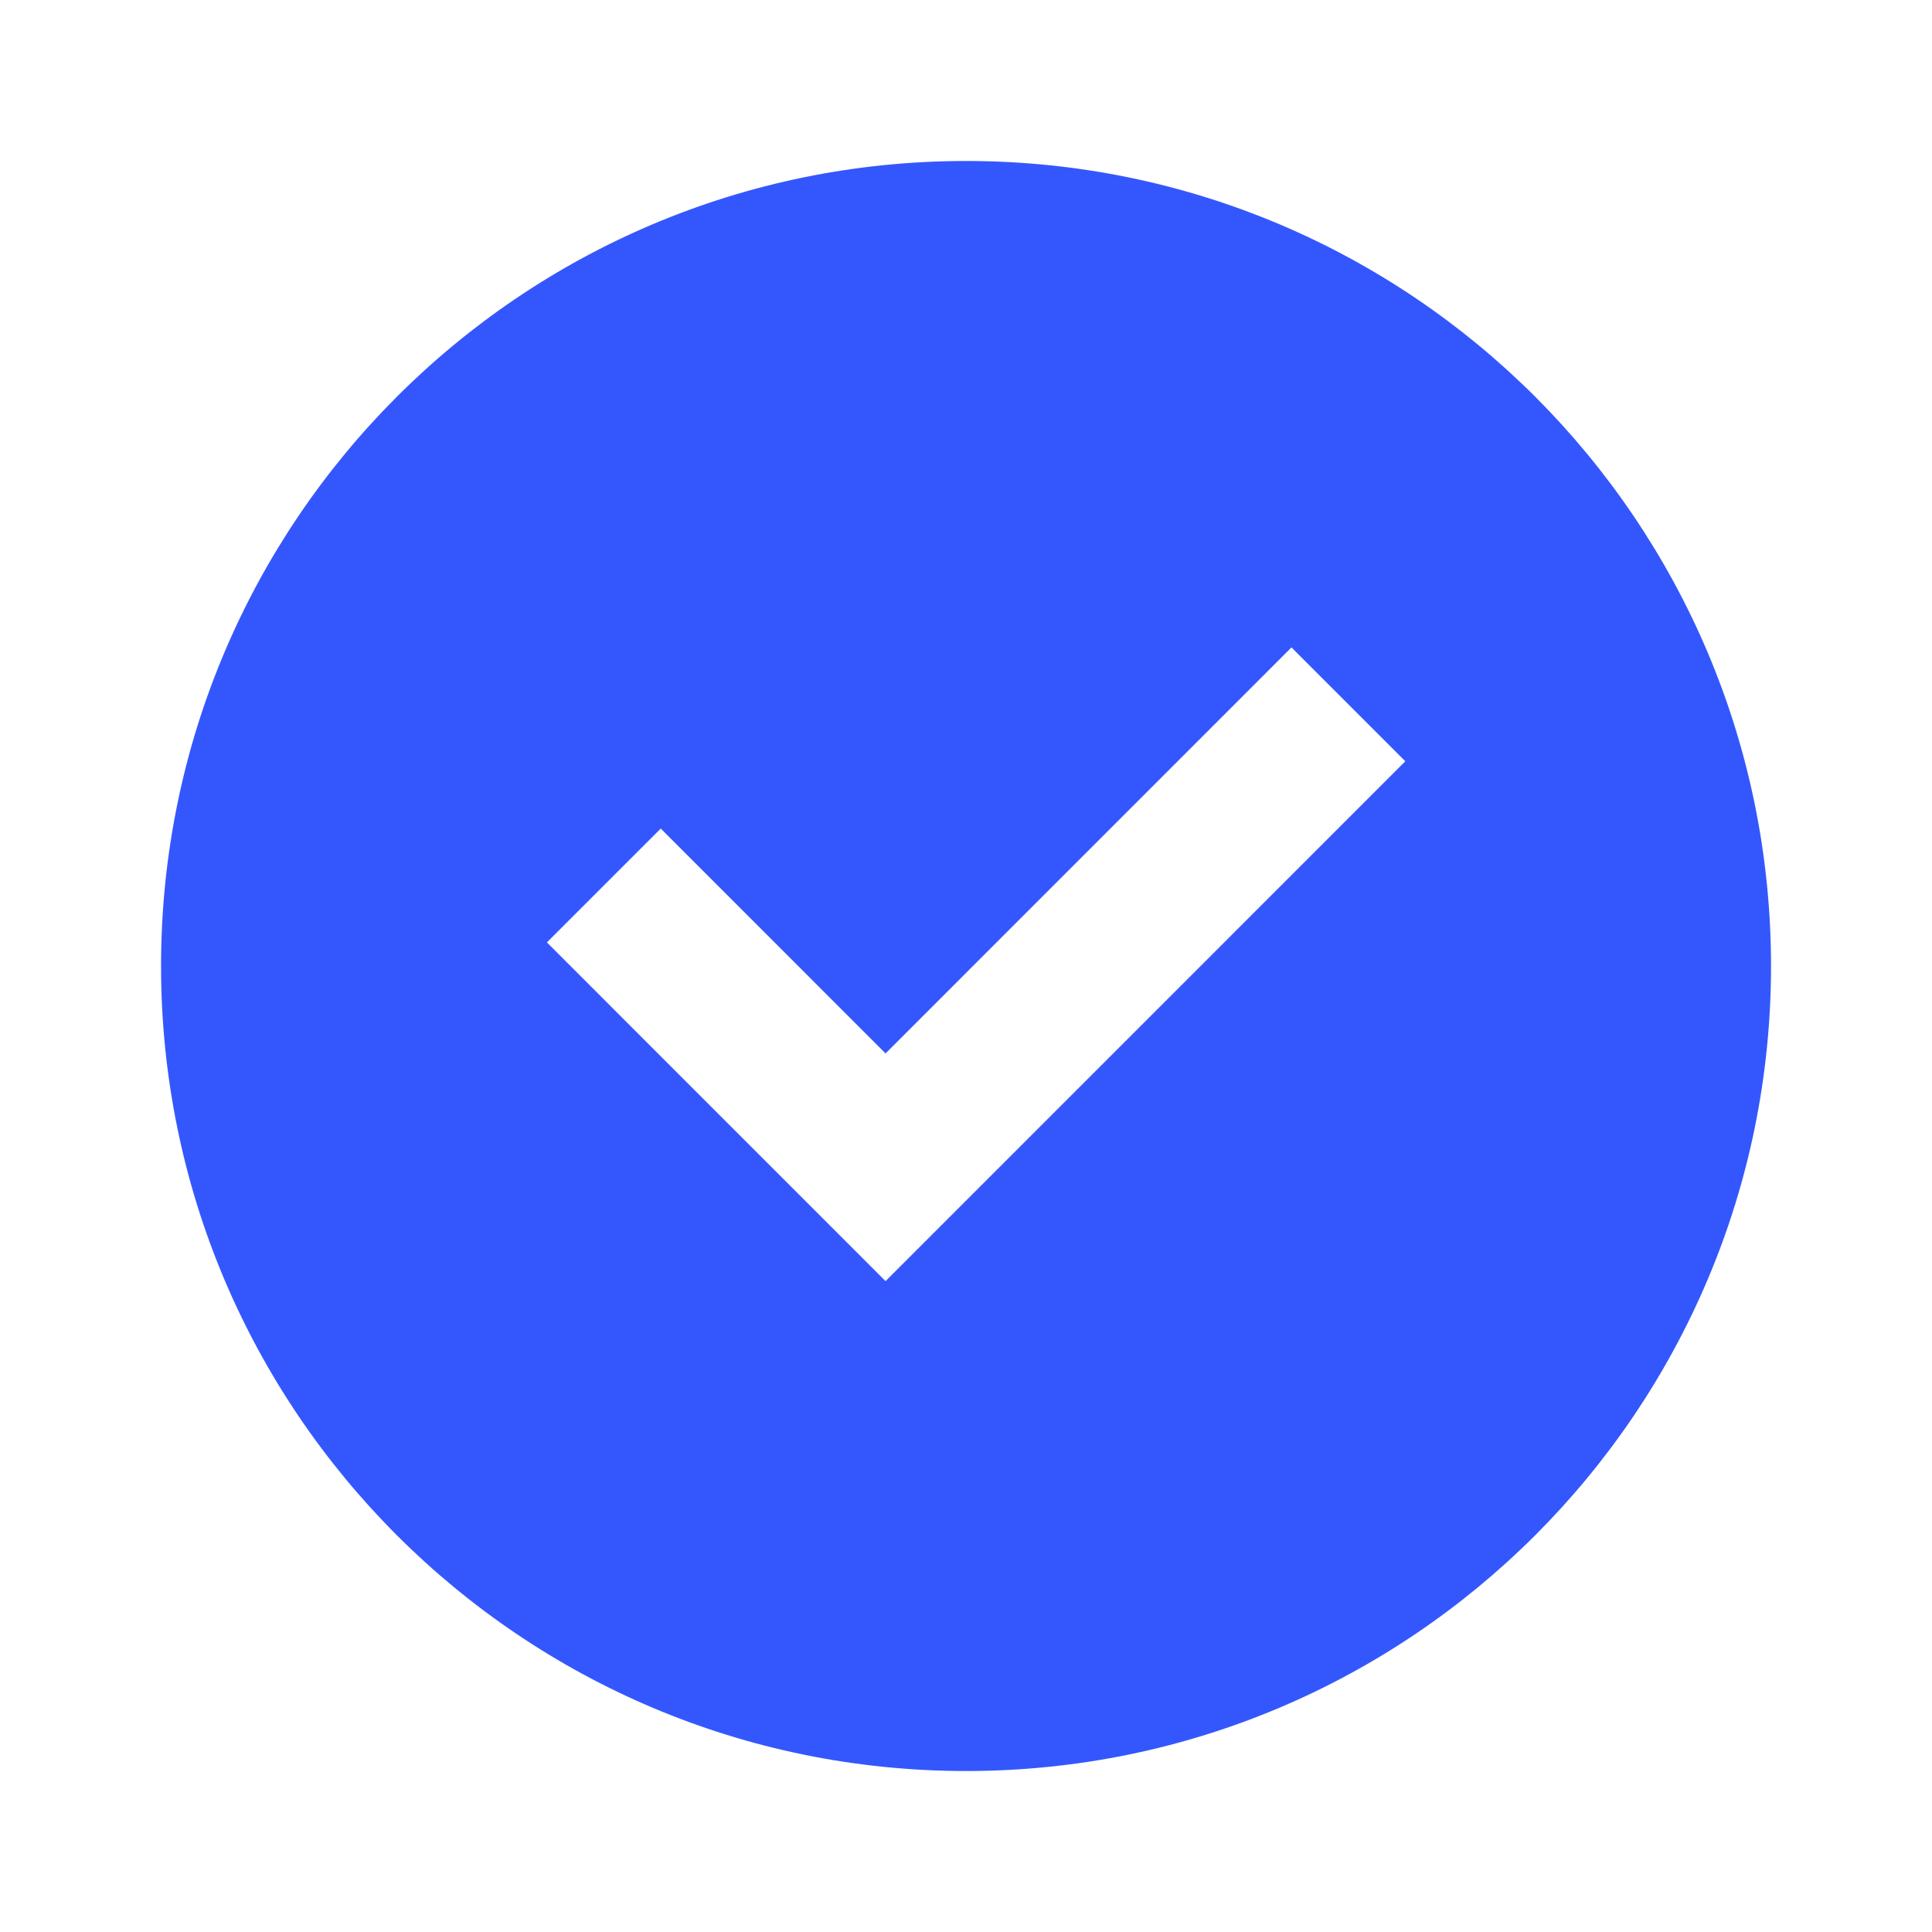
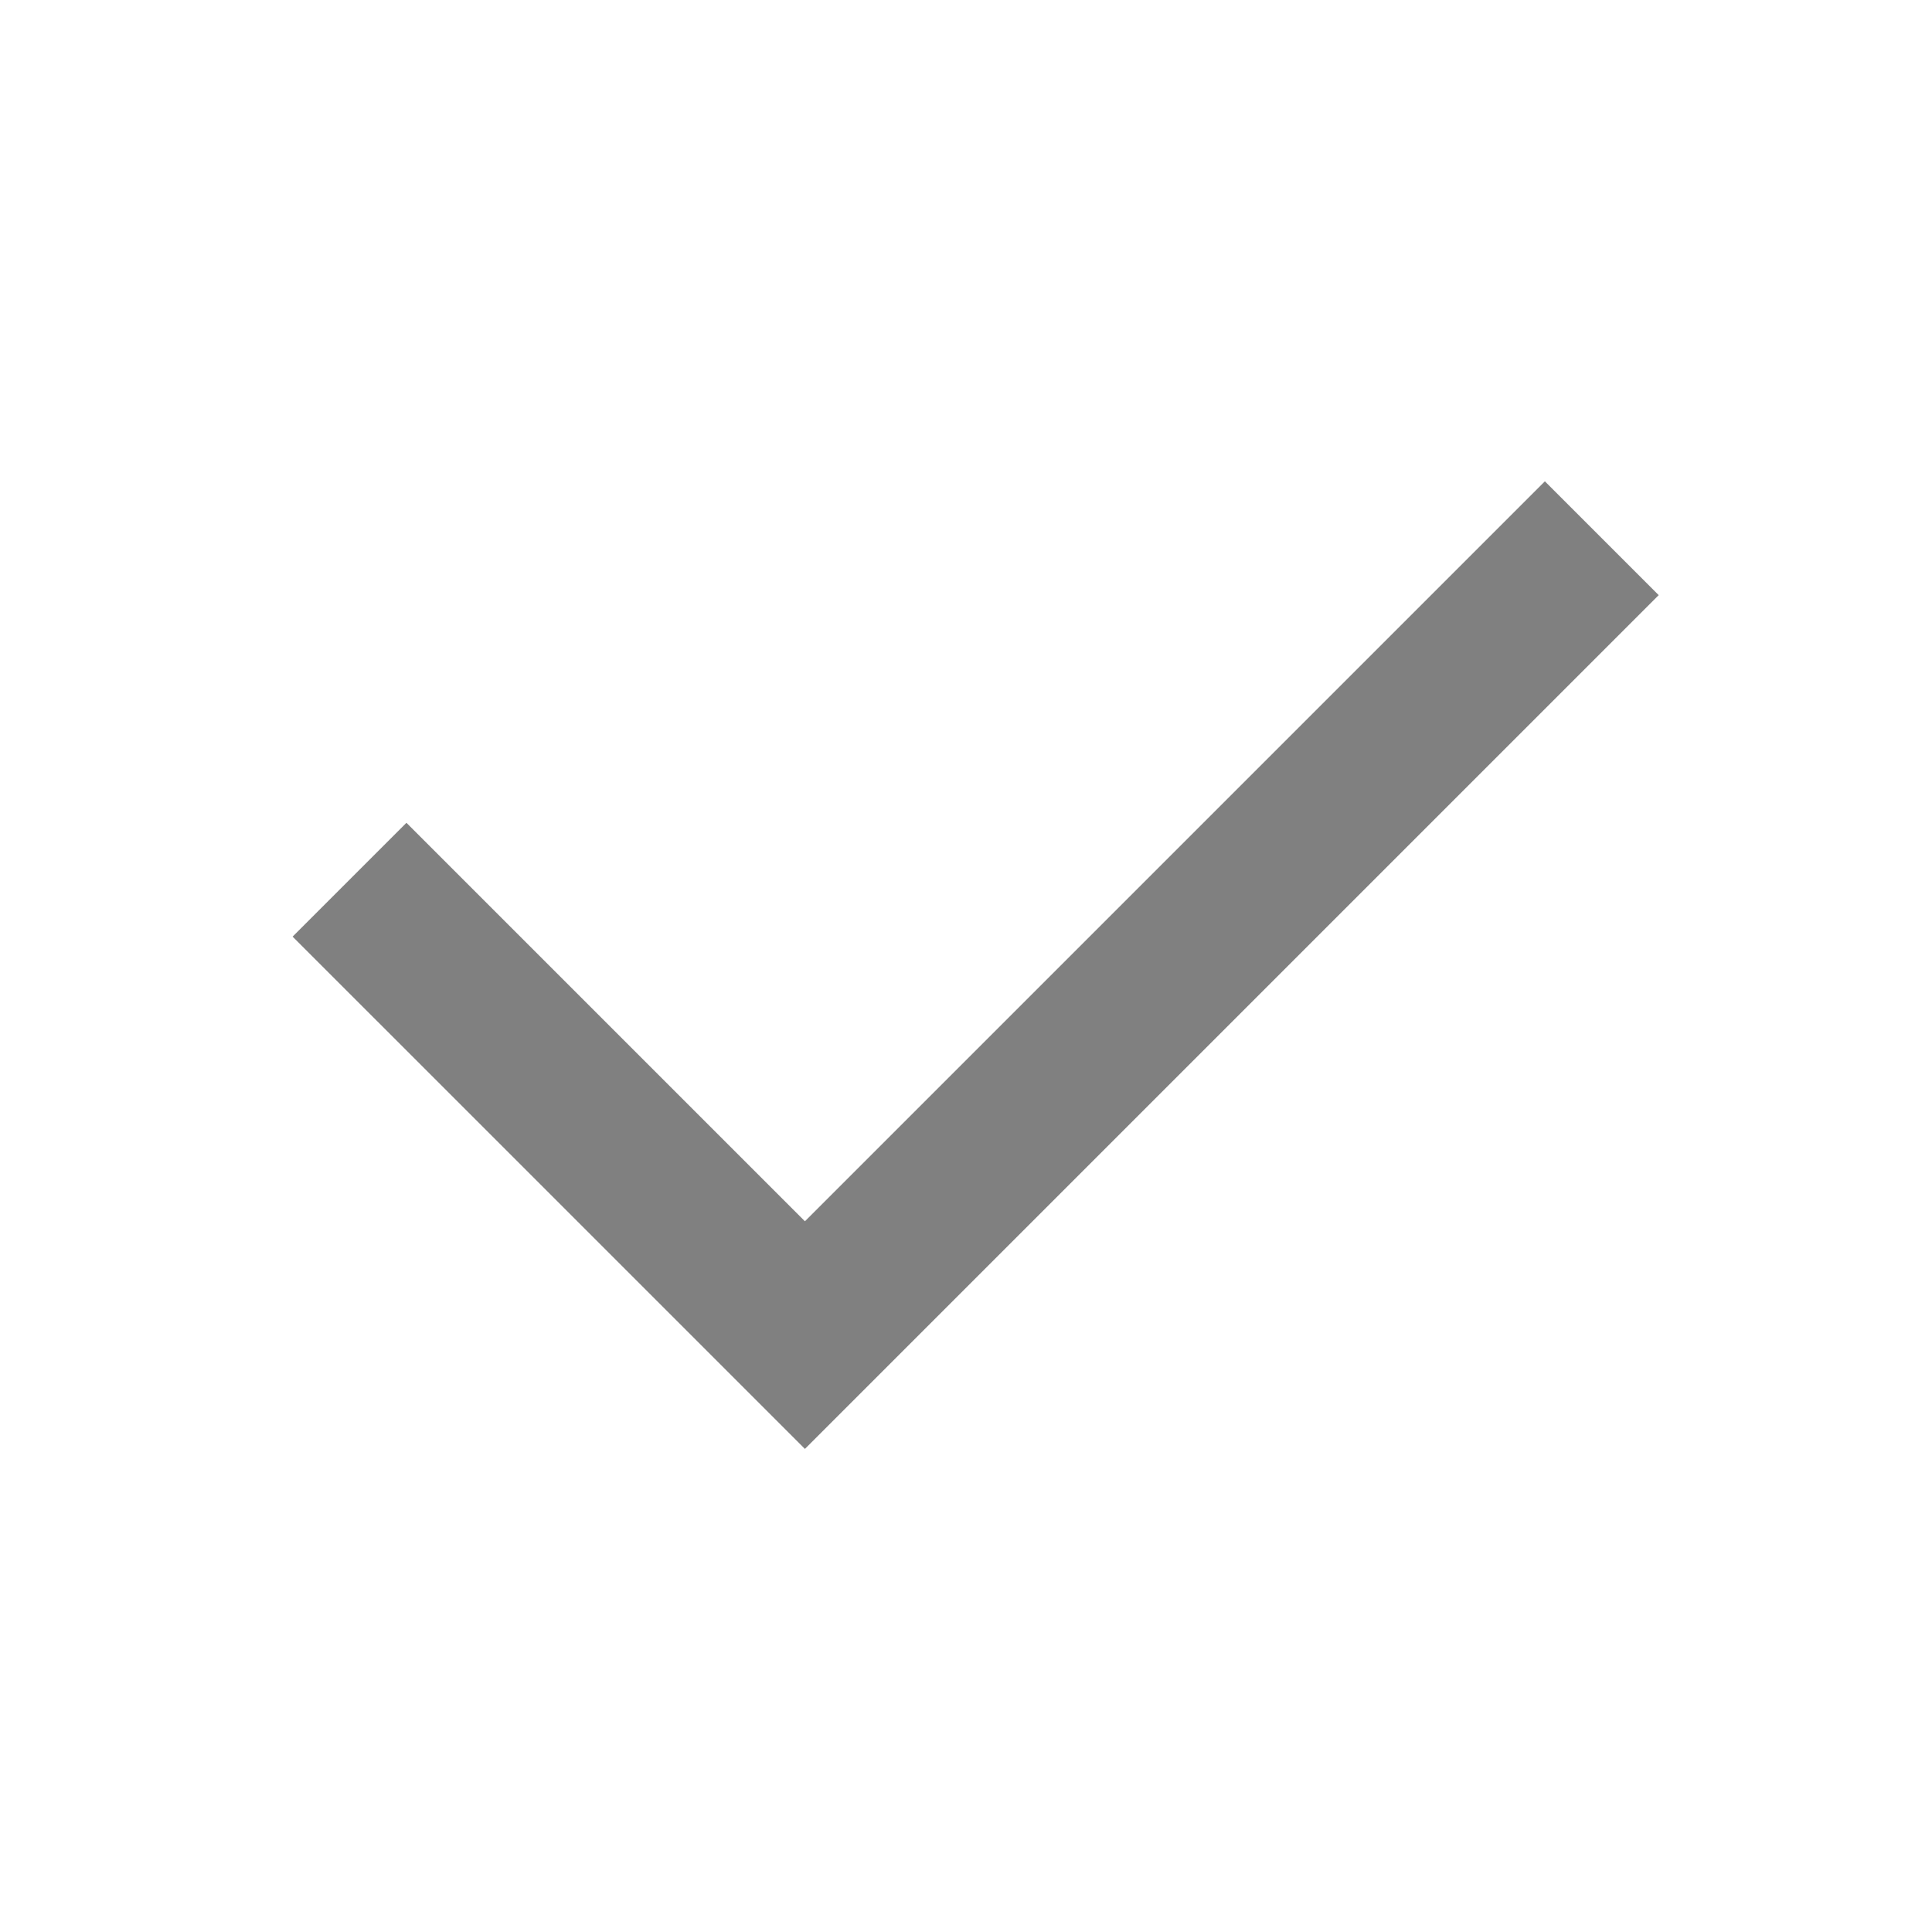
- <svg xmlns="http://www.w3.org/2000/svg" width="28" height="28" viewBox="0 0 28 28" fill="none">
-   <path d="M14.001 25.667C20.444 25.667 25.667 20.443 25.667 14C25.667 7.557 20.444 2.333 14.001 2.333C7.557 2.333 2.334 7.557 2.334 14C2.334 20.443 7.557 25.667 14.001 25.667ZM20.367 11.033L12.834 18.567L7.926 13.658L9.576 12.008L12.834 15.267L18.717 9.383L20.367 11.033Z" fill="#3457FD" />
+ <svg xmlns="http://www.w3.org/2000/svg" width="24" height="24" viewBox="0 0 24 24" fill="gray">
+   <path d="M9.999 15.171L19.191 5.979L20.605 7.393L9.999 17.999L3.635 11.635L5.049 10.221L9.999 15.171Z" />
</svg>
